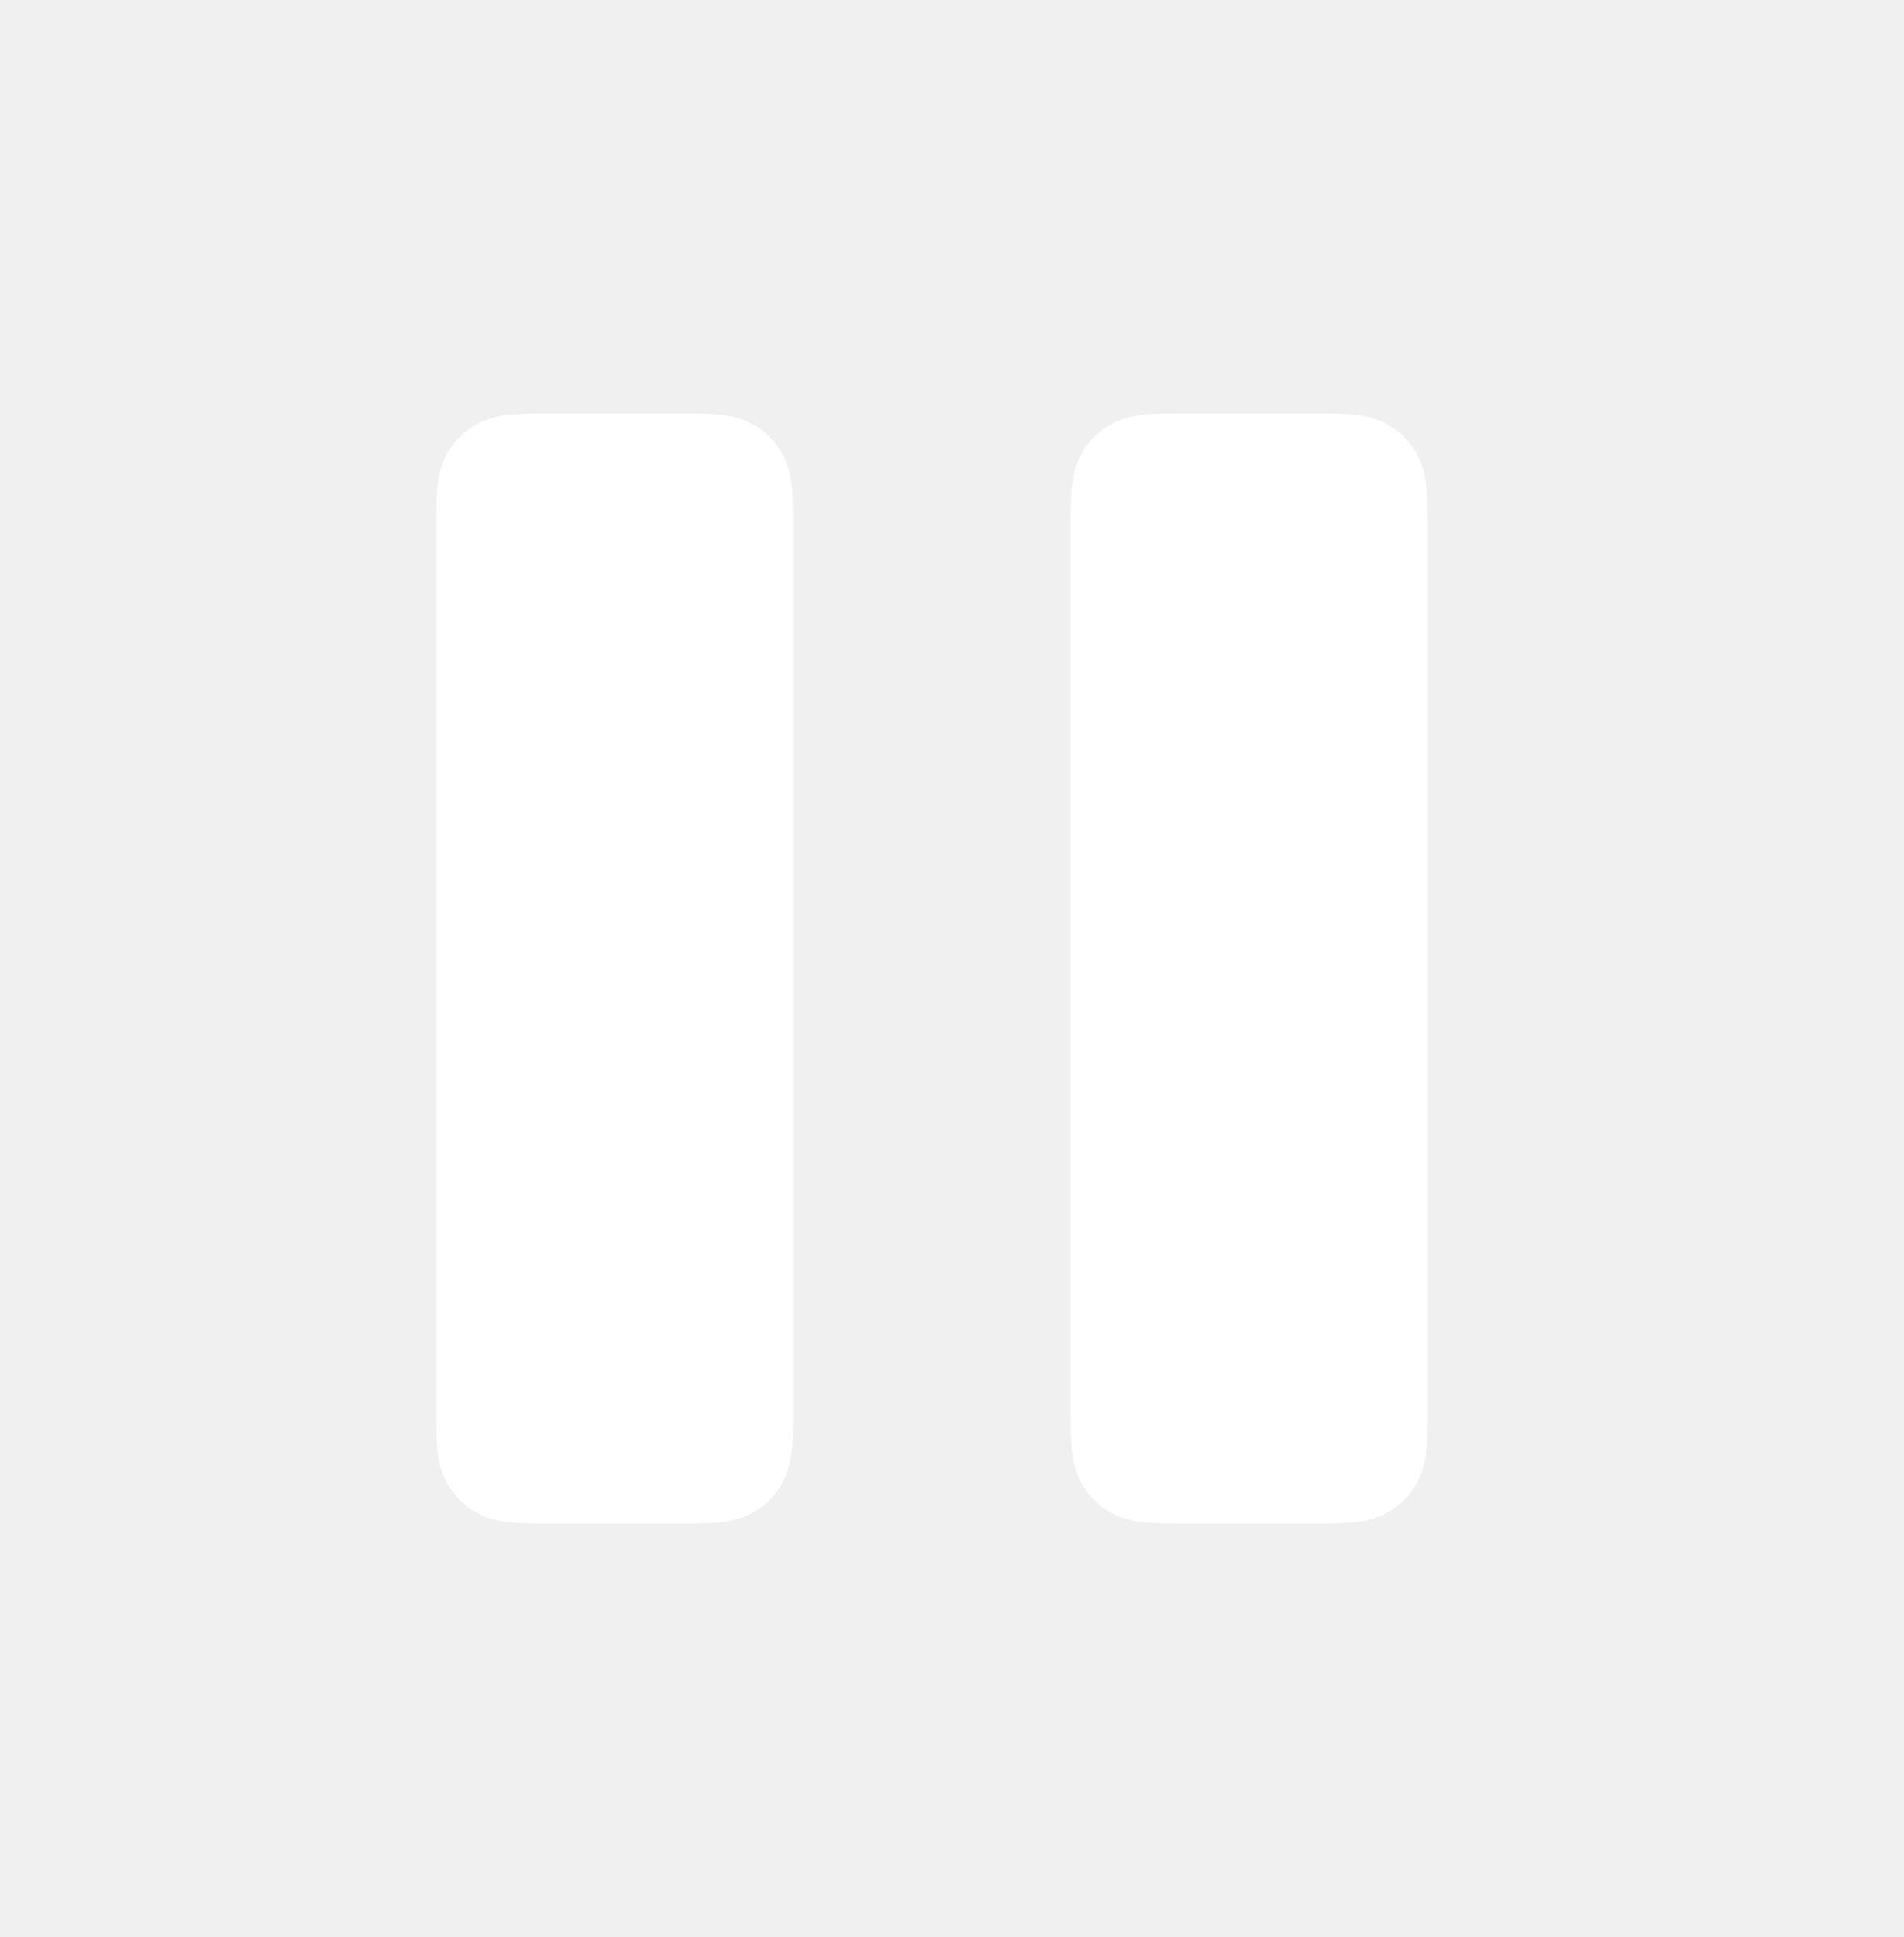
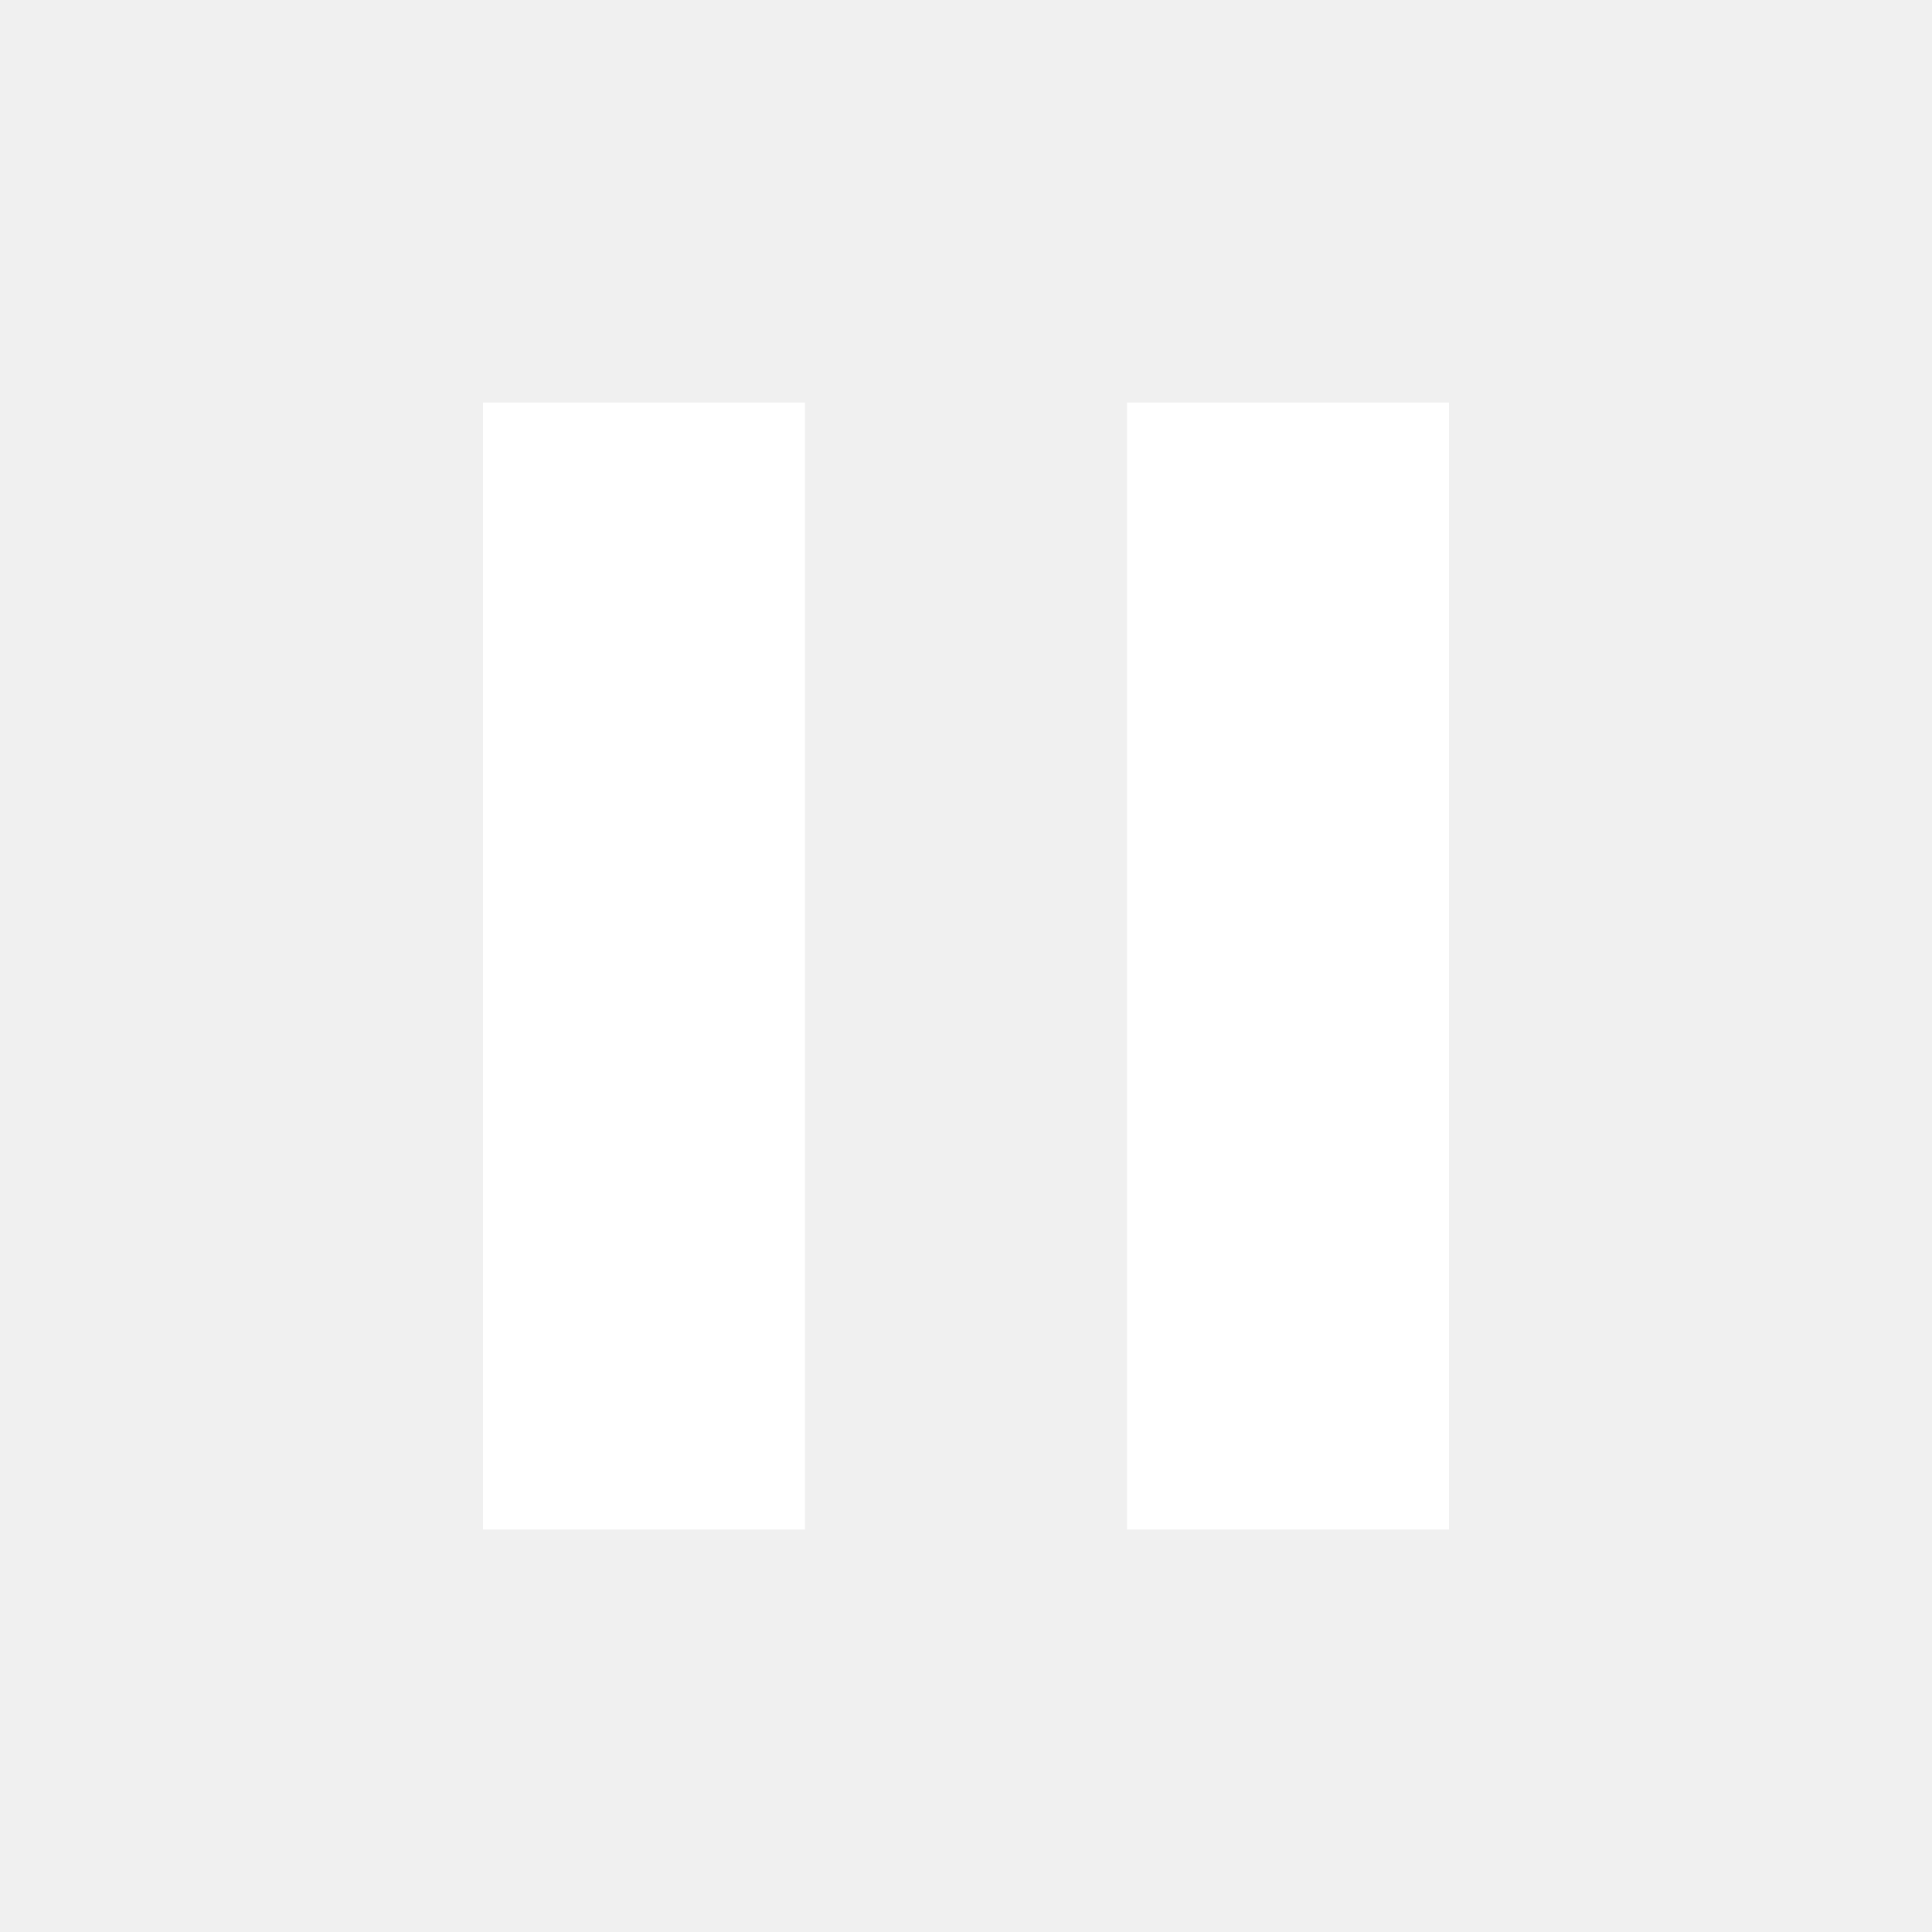
- <svg xmlns="http://www.w3.org/2000/svg" width="56" height="57" viewBox="0 0 56 57" fill="none">
-   <path d="M20.327 12.167C21.372 12.167 21.752 12.276 22.134 12.48C22.516 12.684 22.816 12.984 23.02 13.366C23.224 13.748 23.333 14.128 23.333 15.173V41.827C23.333 42.873 23.224 43.252 23.02 43.634C22.816 44.016 22.516 44.316 22.134 44.52C21.752 44.725 21.372 44.833 20.327 44.833H15.839C14.794 44.833 14.415 44.725 14.033 44.52C13.651 44.316 13.351 44.016 13.147 43.634C12.942 43.252 12.833 42.873 12.833 41.827V15.173C12.833 14.128 12.942 13.748 13.147 13.366C13.351 12.984 13.651 12.684 14.033 12.48C14.415 12.276 14.794 12.167 15.839 12.167H20.327ZM38.994 12.167C40.039 12.167 40.418 12.276 40.8 12.48C41.182 12.684 41.483 12.984 41.687 13.366C41.891 13.748 42 14.128 42 15.173V41.827C42 42.873 41.891 43.252 41.687 43.634C41.483 44.016 41.182 44.316 40.8 44.52C40.418 44.725 40.039 44.833 38.994 44.833H34.506C33.461 44.833 33.082 44.725 32.7 44.52C32.318 44.316 32.018 44.016 31.813 43.634C31.609 43.252 31.5 42.873 31.5 41.827V15.173C31.5 14.128 31.609 13.748 31.813 13.366C32.018 12.984 32.318 12.684 32.7 12.48C33.082 12.276 33.461 12.167 34.506 12.167H38.994Z" fill="white" />
+ <svg xmlns="http://www.w3.org/2000/svg" width="64" height="64" viewBox="0 0 64 64" fill="none">
+   <path d="M16 50.667H26.667V13.334H16V50.667ZM37.333 13.334V50.667H48V13.334H37.333Z" fill="white" />
</svg>
